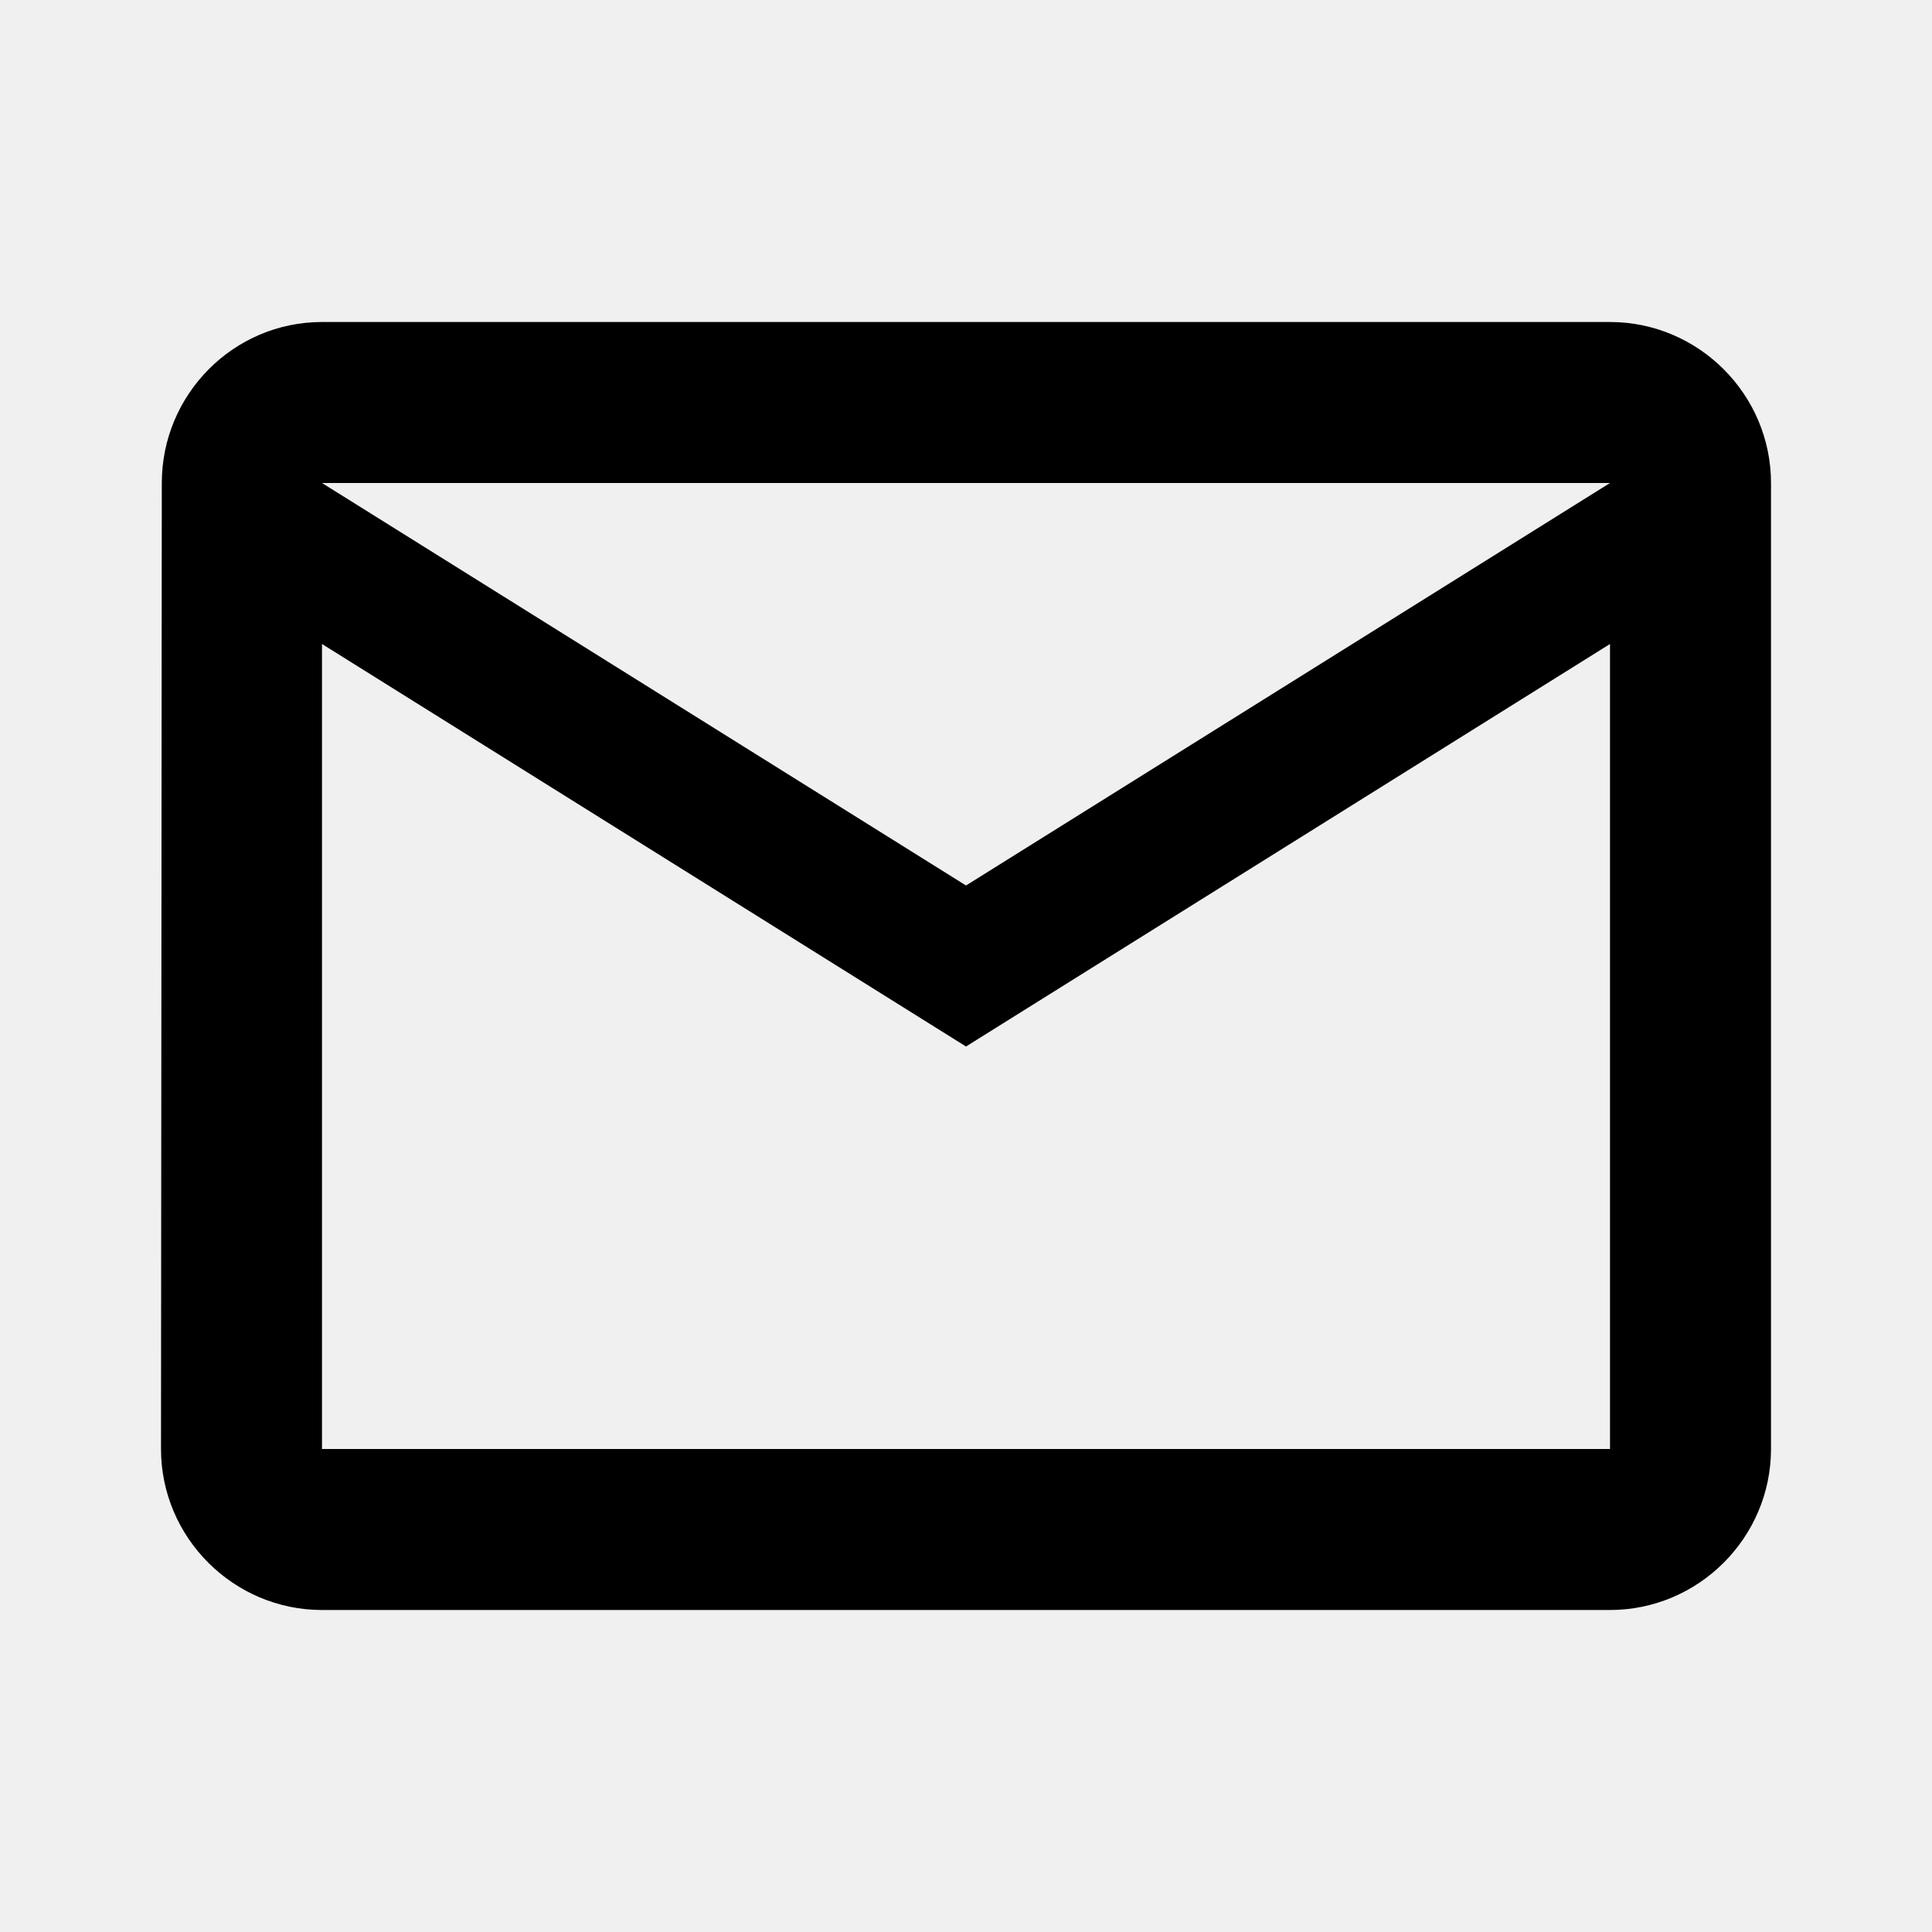
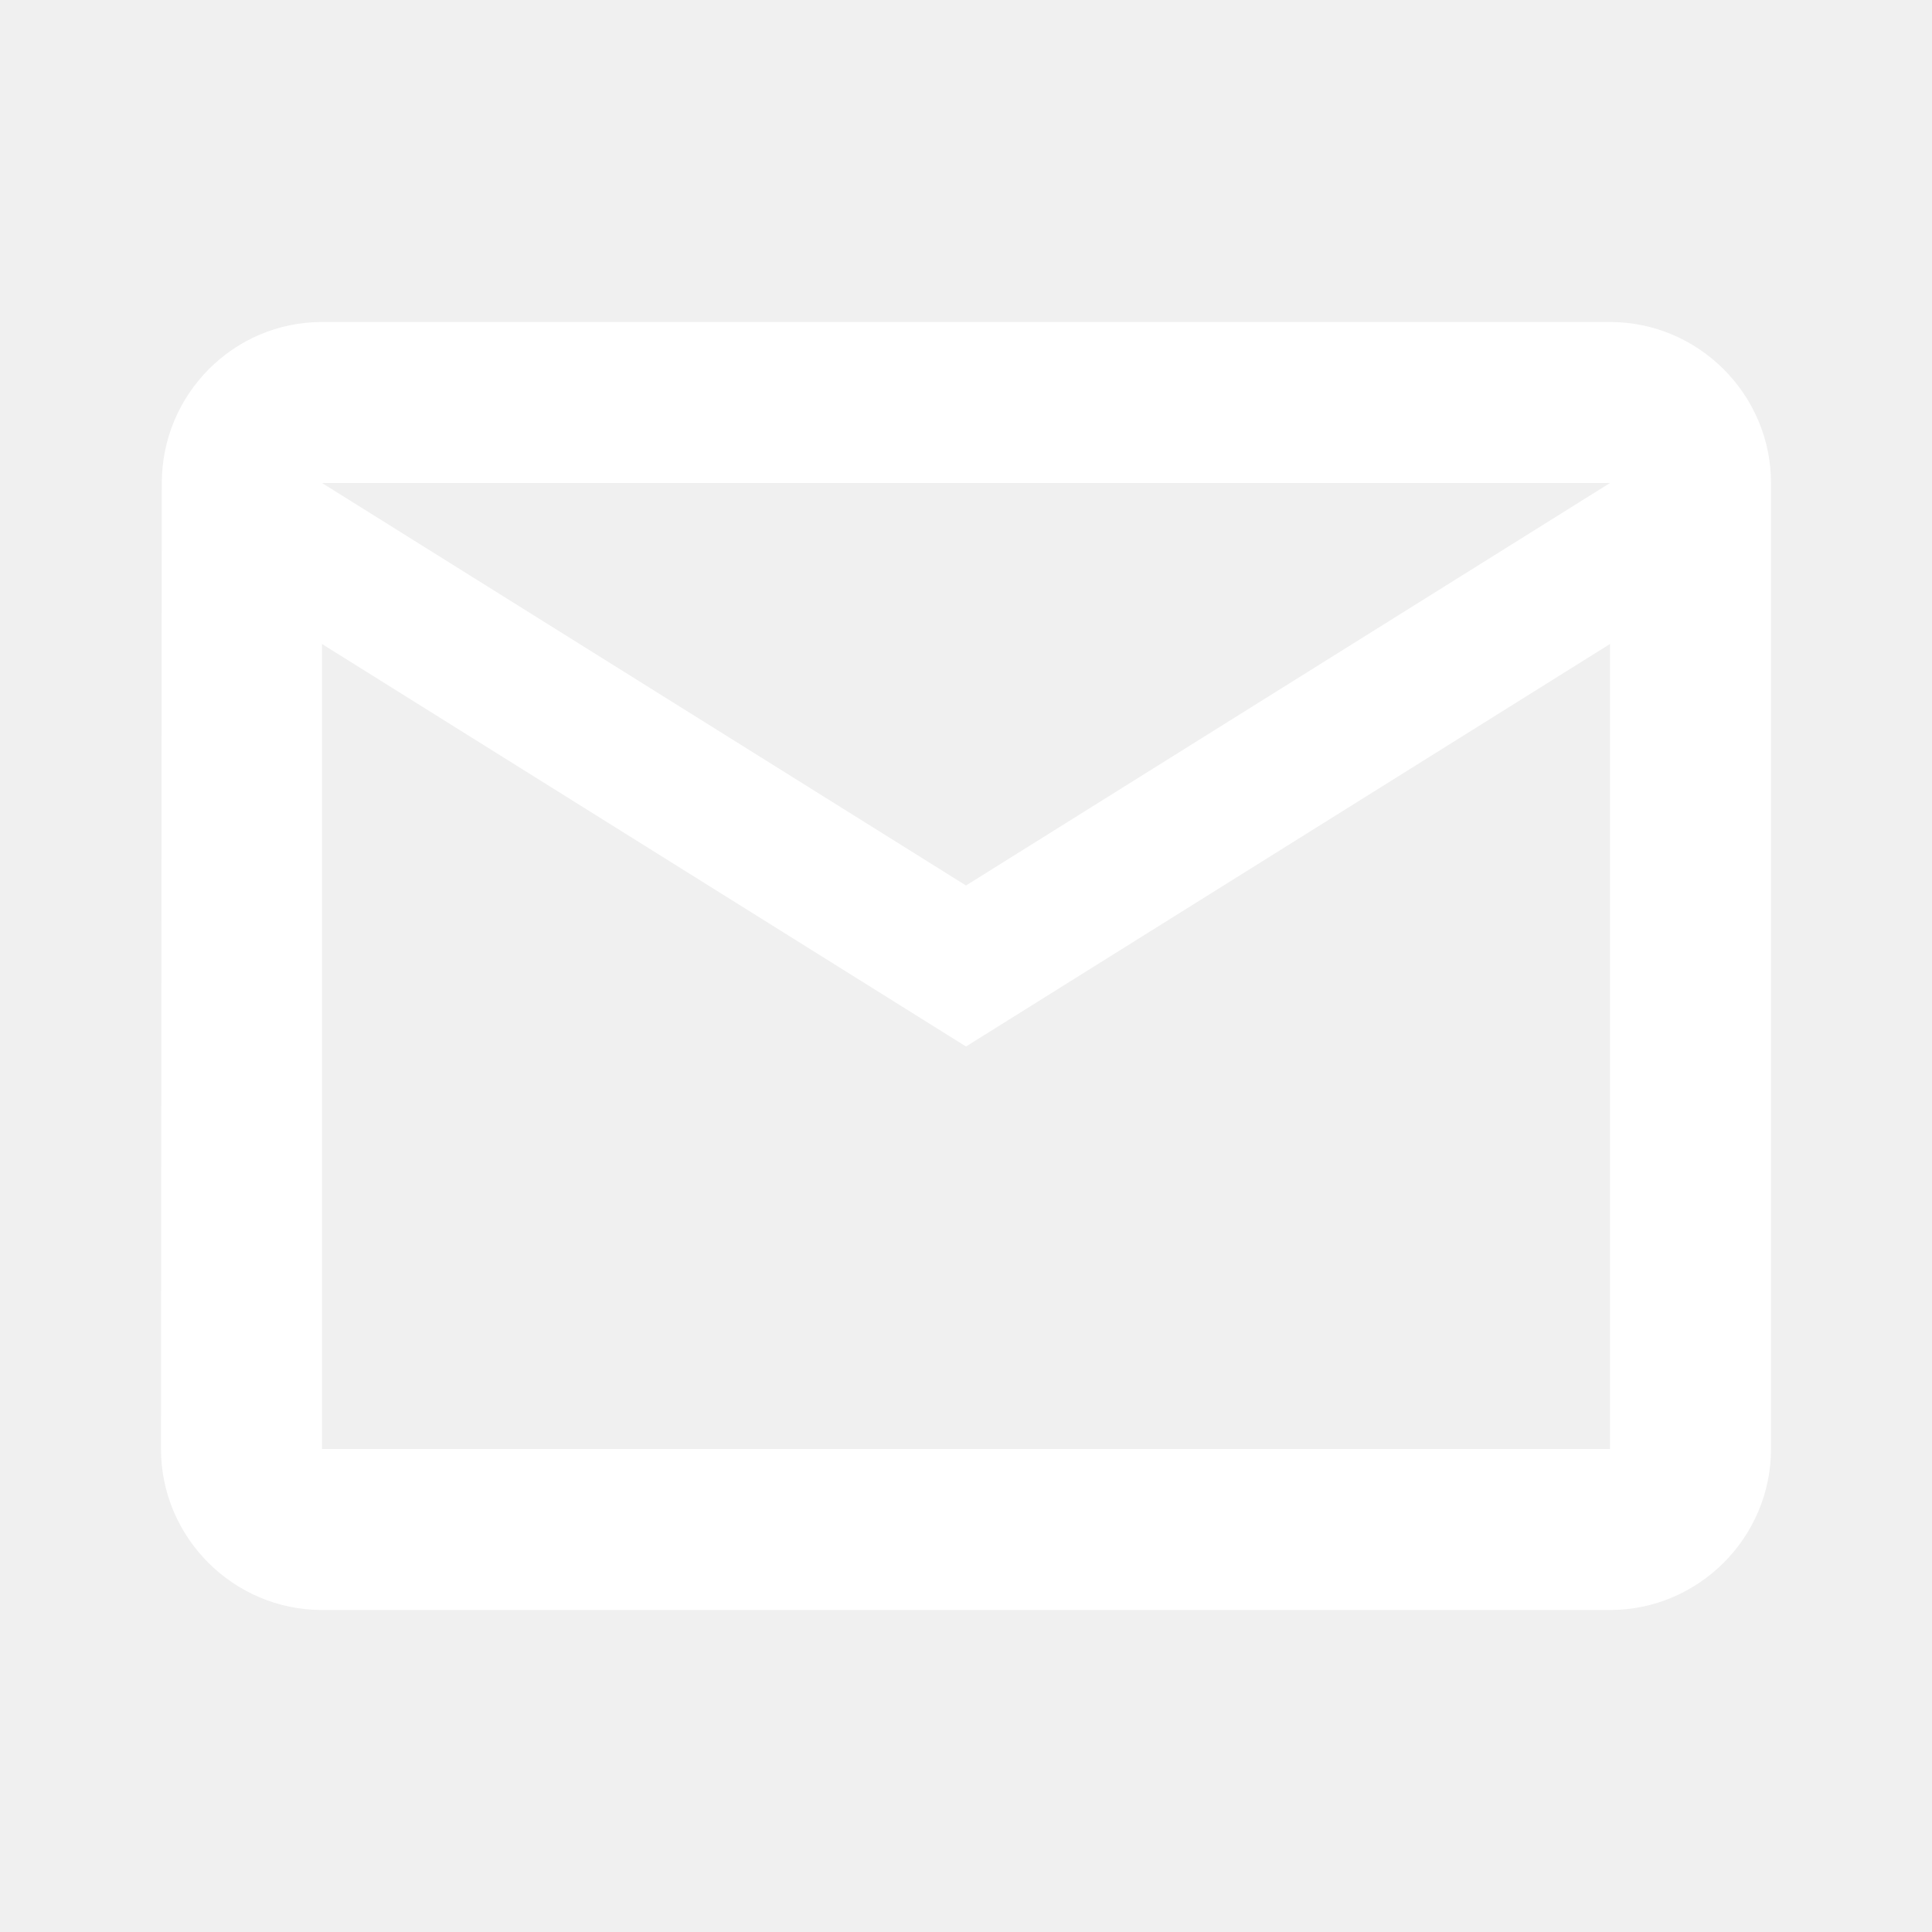
- <svg xmlns="http://www.w3.org/2000/svg" stroke="currentColor" fill="currentColor" stroke-width="0" viewBox="0 0 24 24" height="1em" width="1em" style="--darkreader-inline-fill: currentColor; --darkreader-inline-stroke: currentColor;" data-darkreader-inline-fill="" data-darkreader-inline-stroke="">
-   <path fill="none" d="M0 0h24v24H0V0z" />
-   <path d="M20 4H4c-1.1 0-1.99.9-1.99 2L2 18c0 1.1.9 2 2 2h16c1.1 0 2-.9 2-2V6c0-1.1-.9-2-2-2zm0 14H4V8l8 5 8-5v10zm-8-7L4 6h16l-8 5z" />
+ <svg xmlns="http://www.w3.org/2000/svg" stroke="#fff" fill="#fff" stroke-width="0" viewBox="0 0 24 24" height="1em" width="1em" class="tsv-icon">
+   <path fill="none" d="M0 0h24v24H0V0z" stroke="none" />
+   <path d="M20 4H4c-1.1 0-1.99.9-1.99 2L2 18c0 1.1.9 2 2 2h16c1.1 0 2-.9 2-2V6c0-1.1-.9-2-2-2zm0 14H4V8l8 5 8-5v10zm-8-7L4 6h16l-8 5z" stroke="none" />
</svg>
